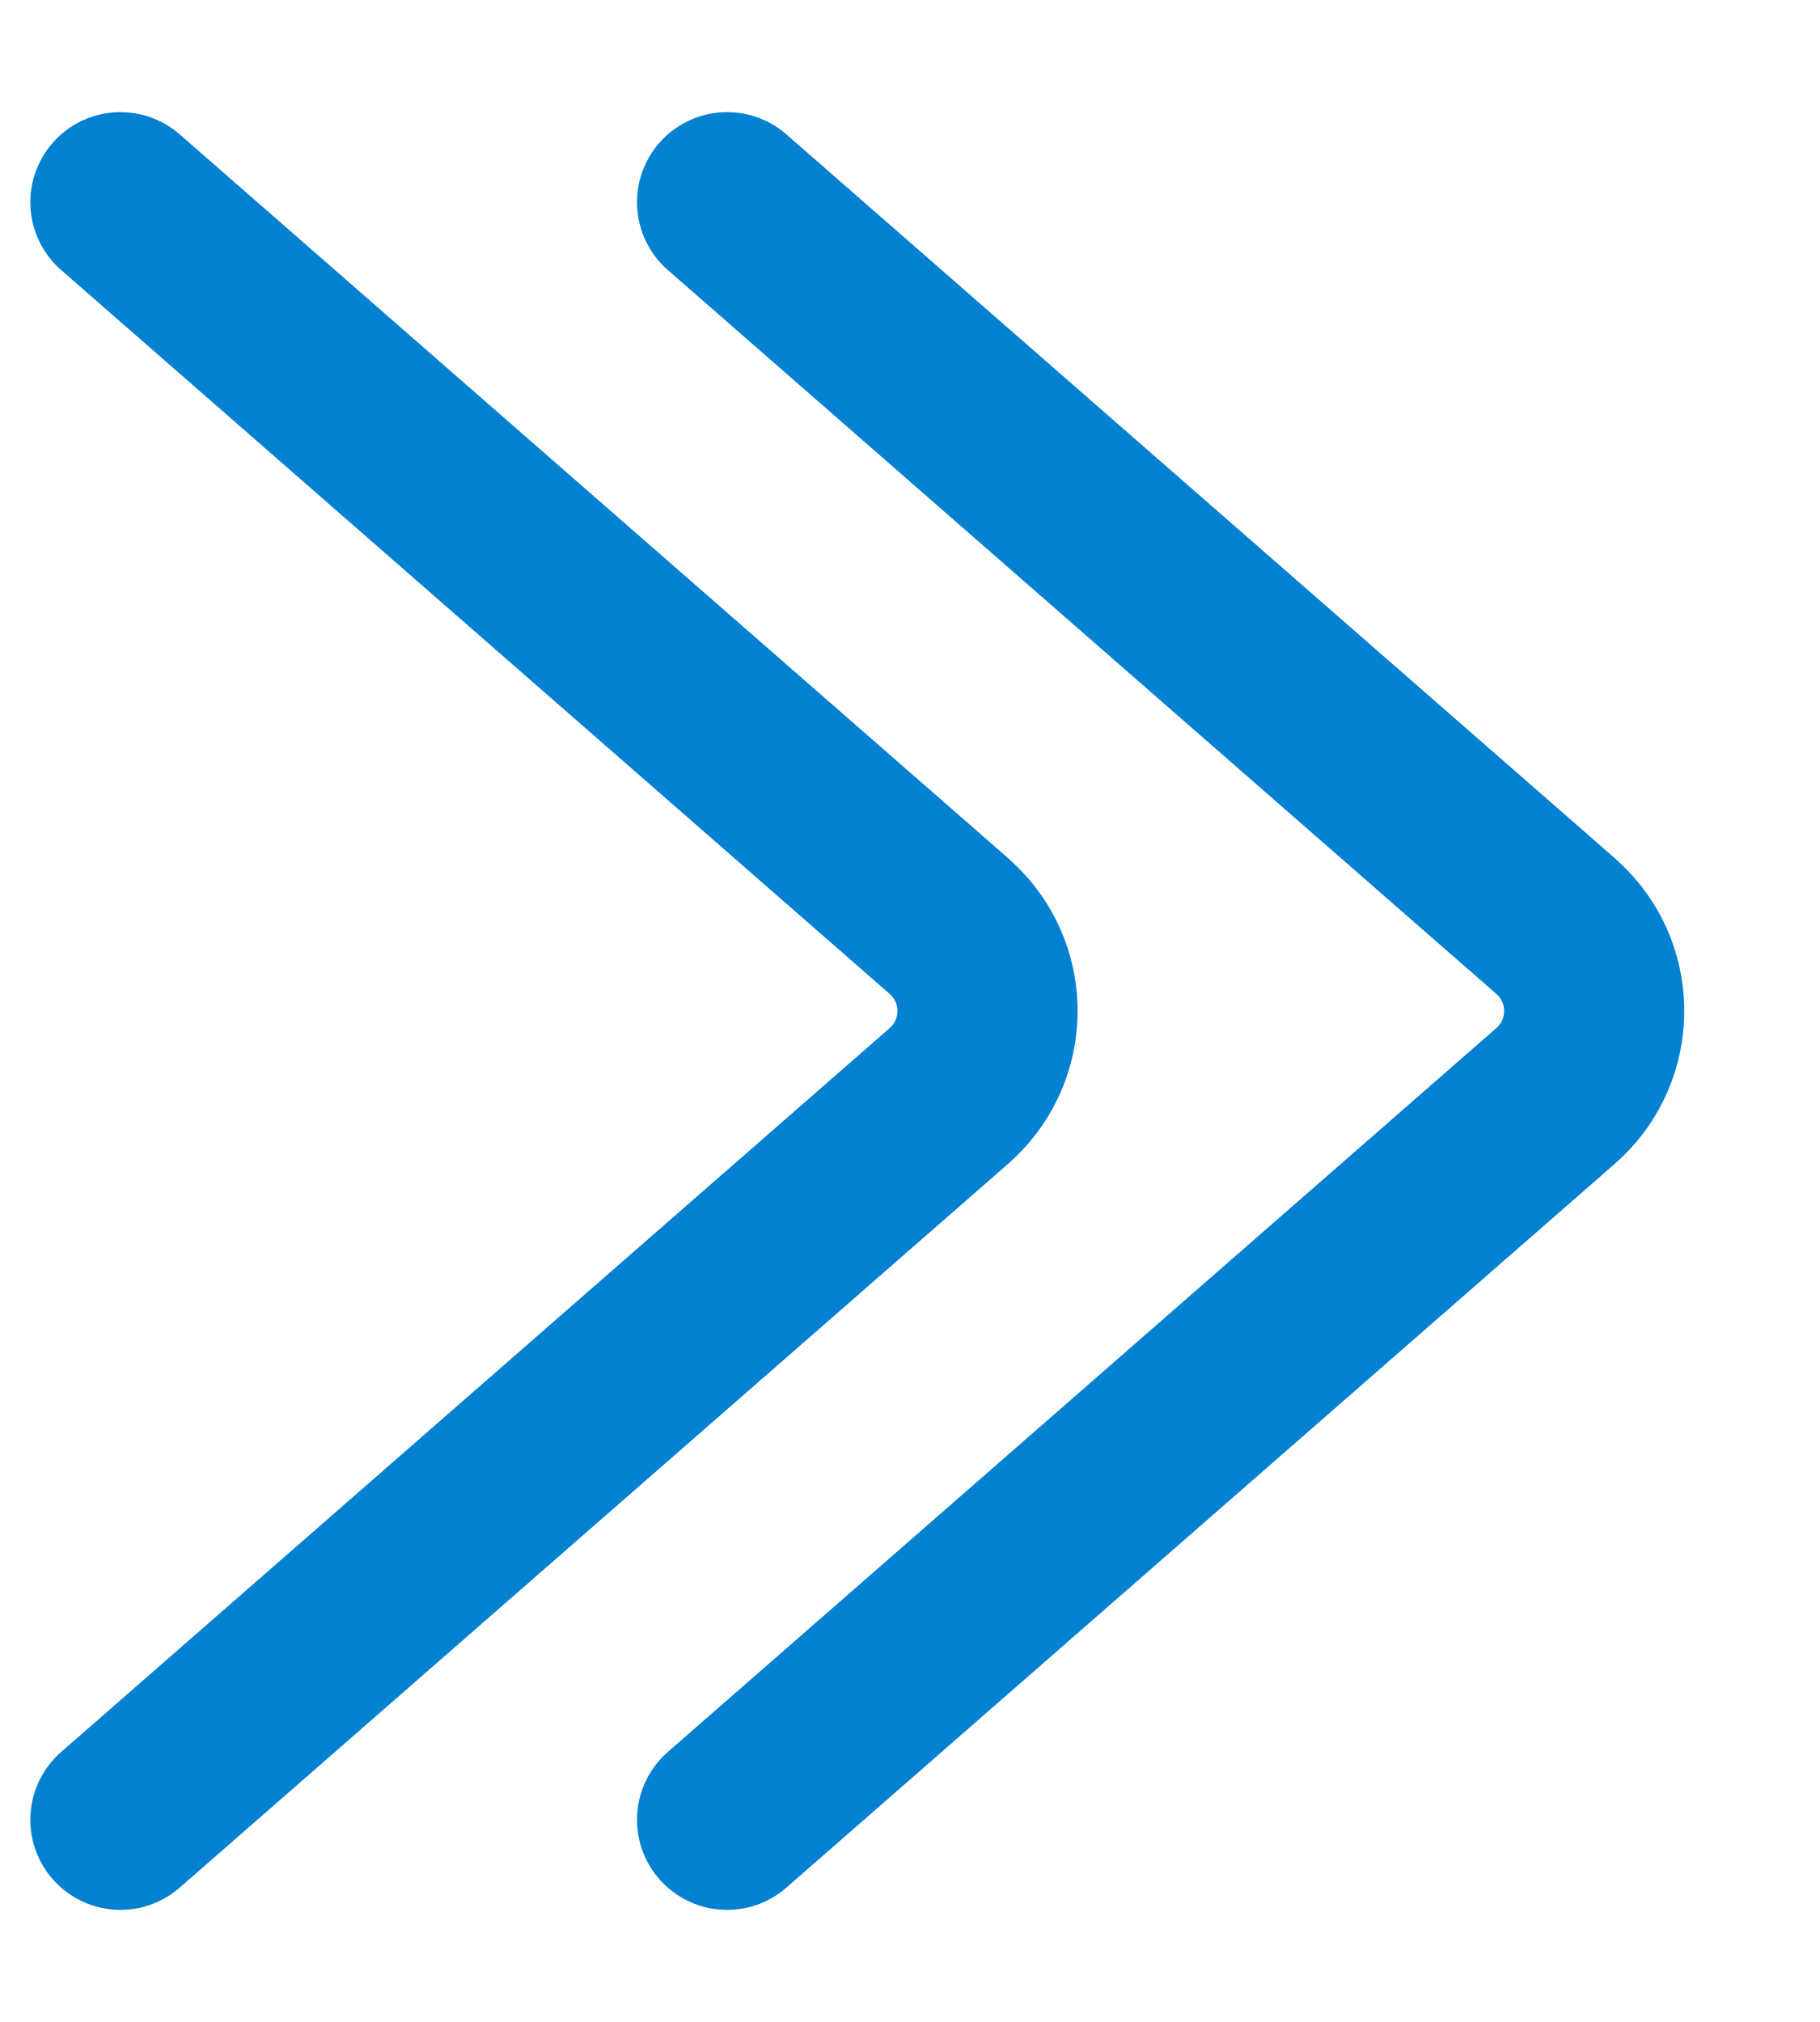
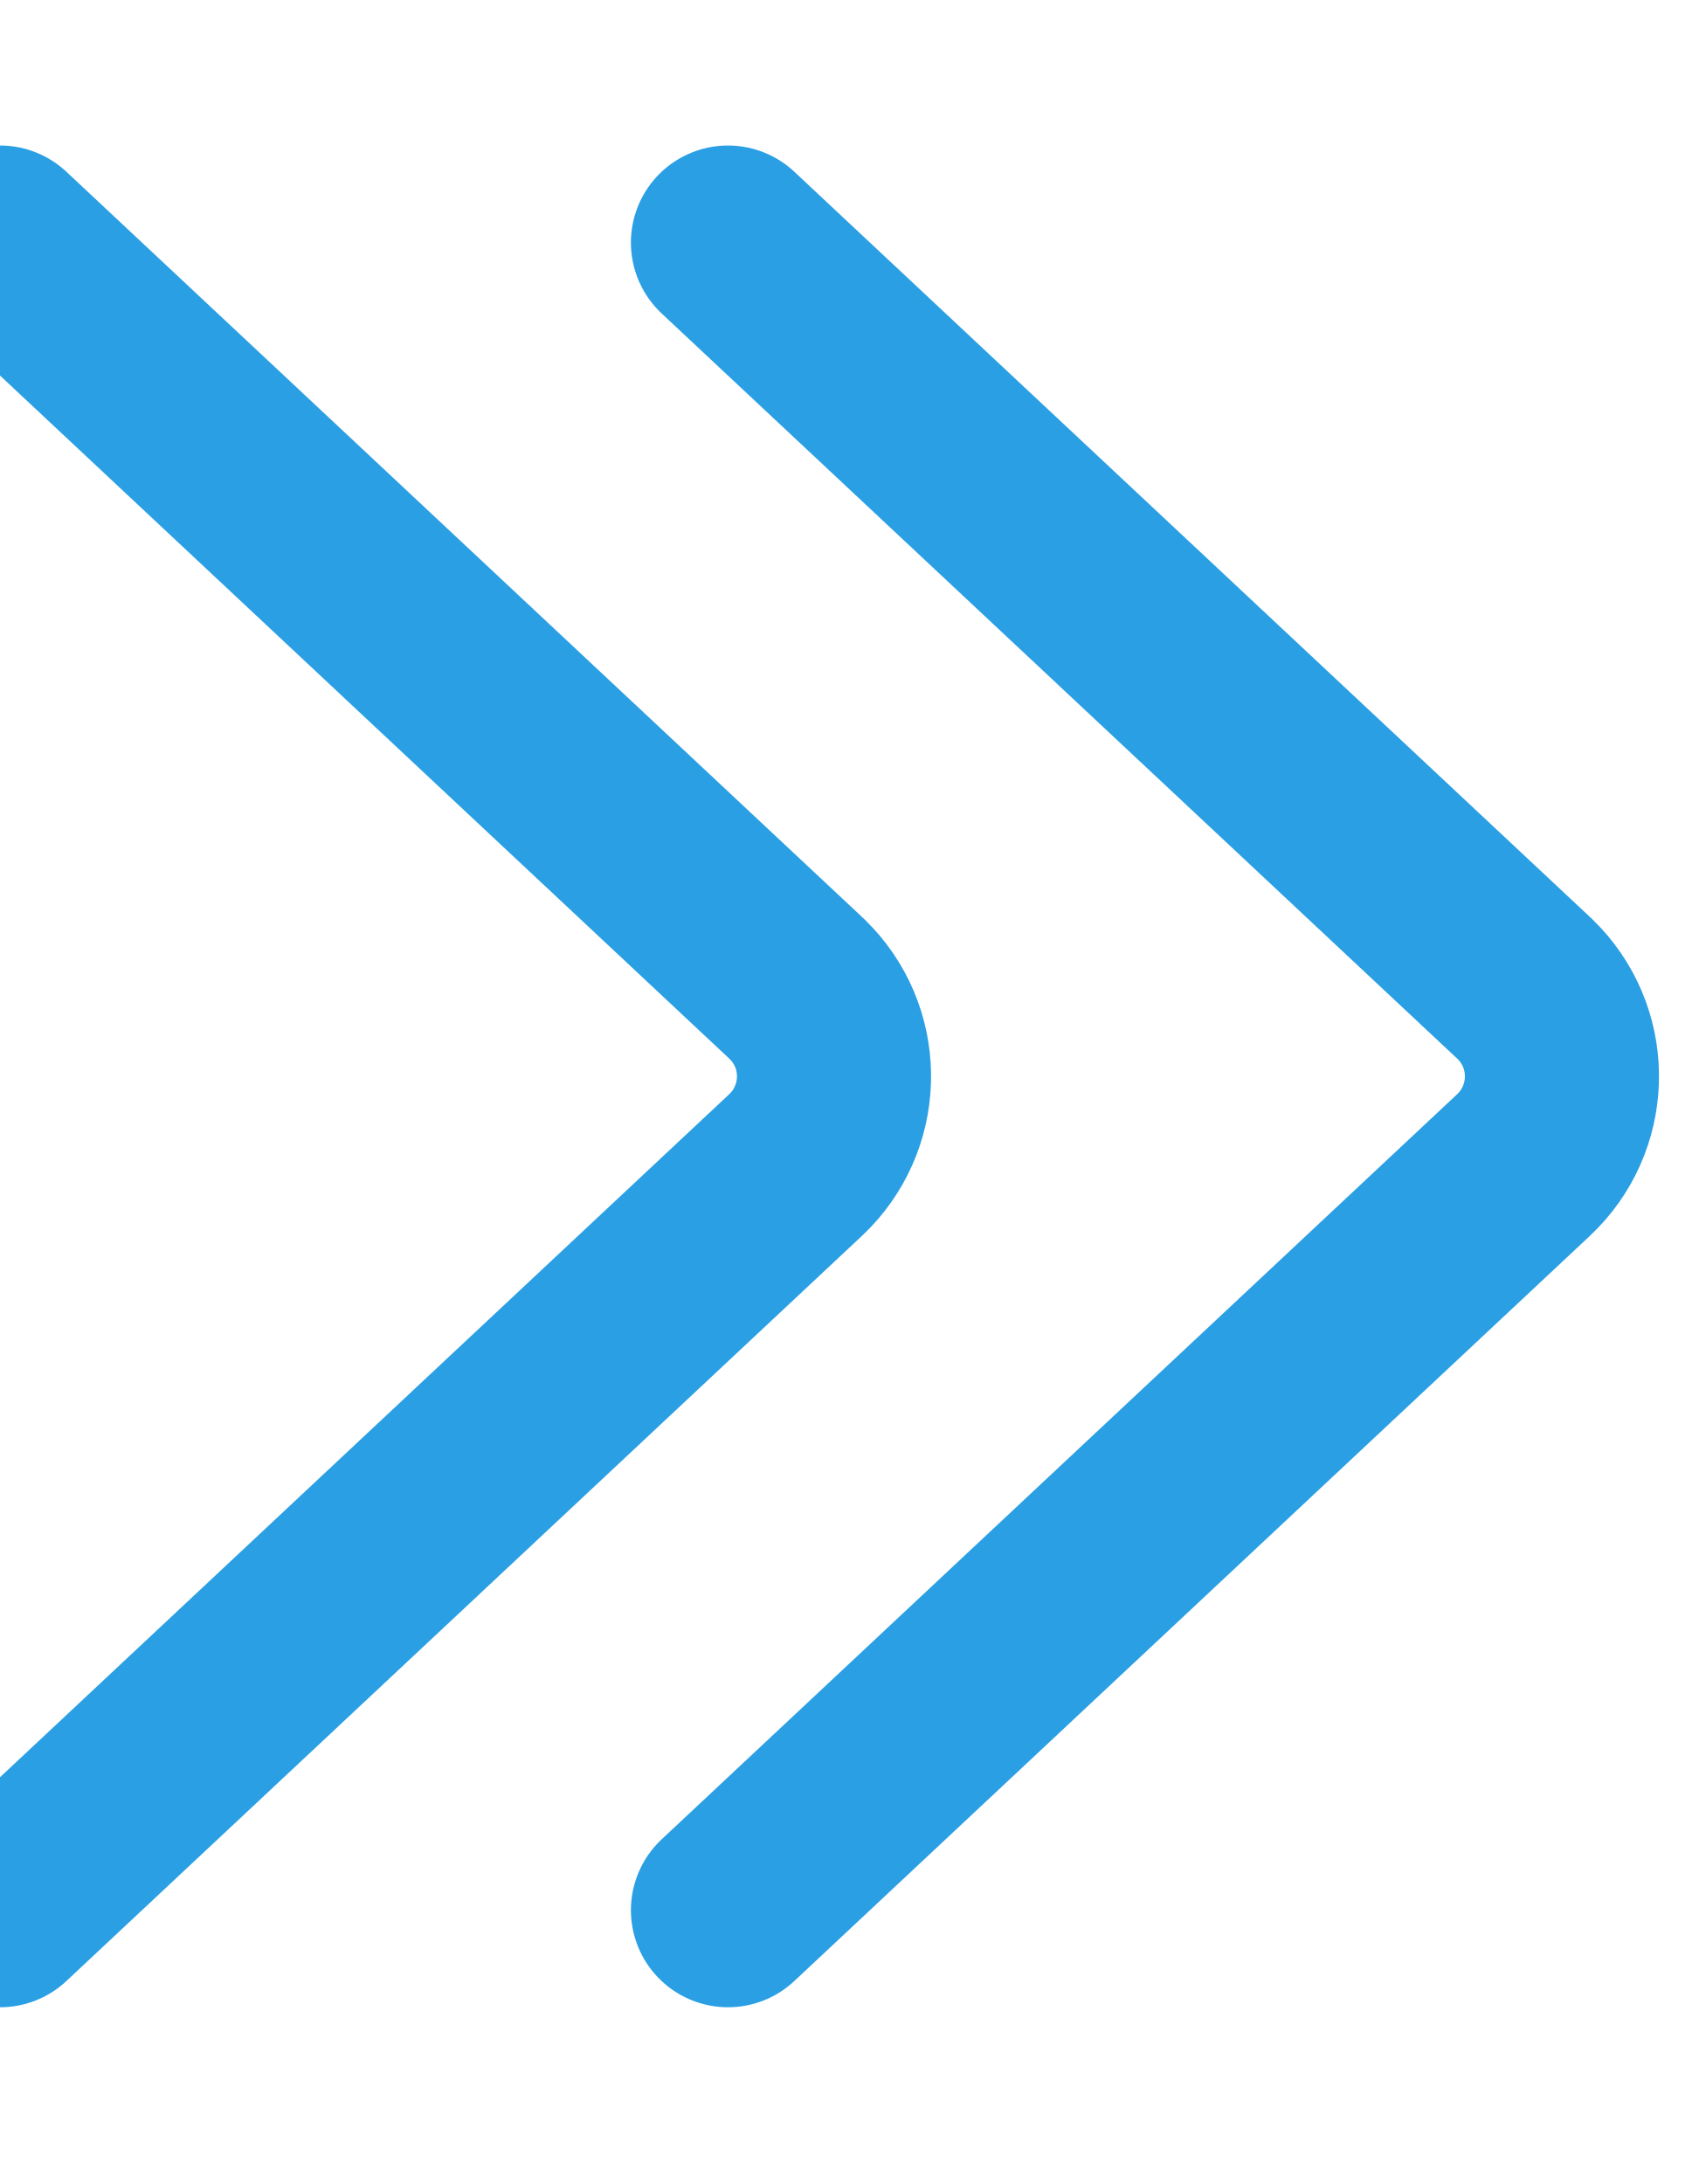
- <svg xmlns="http://www.w3.org/2000/svg" width="9px" height="10px" viewBox="0 0 9 10" version="1.1">
-   <g id="杂项" stroke="none" stroke-width="1" fill="none" fill-rule="evenodd" stroke-linecap="round">
-     <g id="iPhone-SE" transform="translate(-365, -171)" fill-rule="nonzero" stroke="#0581D1" stroke-width="0.891">
-       <g id="悬停" transform="translate(365.5955, 172)">
-         <path d="M-2,2 L1.58,6.097 C1.783,6.329 2.135,6.353 2.367,6.15 C2.385,6.134 2.403,6.116 2.42,6.097 L6,2" id="直线-3-copy-2" transform="translate(2, 4) rotate(-90) translate(-2, -4) " />
-         <path d="M1,2 L4.58,6.097 C4.783,6.329 5.135,6.353 5.367,6.15 C5.385,6.134 5.403,6.116 5.42,6.097 L9,2" id="直线-3-copy-3" transform="translate(5, 4) rotate(-90) translate(-5, -4) " />
+ <svg xmlns="http://www.w3.org/2000/svg" width="7px" height="9px" viewBox="0 0 7 9" version="1.1">
+   <g id="切图-+-杂项" stroke="none" stroke-width="1" fill="none" fill-rule="evenodd" stroke-linecap="round">
+     <g id="iPhone-SE" transform="translate(-290, -440)" fill-rule="nonzero" stroke="#2A9FE4" stroke-width="0.8">
+       <g id="全部电台-copy" transform="translate(290, 441)">
+         <path d="M-1.833,1.833 L1.238,5.112 C1.427,5.313 1.743,5.324 1.945,5.135 C1.953,5.128 1.96,5.12 1.968,5.112 L5.039,1.833" id="直线-3" transform="translate(1.602899, 3.435768) rotate(-90) translate(-1.602899, -3.435768) " />
+         <path d="M1.167,1.833 L4.238,5.112 C4.427,5.313 4.743,5.324 4.945,5.135 C4.953,5.128 4.96,5.12 4.968,5.112 L8.039,1.833" id="直线-3-copy" transform="translate(4.602899, 3.435768) rotate(-90) translate(-4.602899, -3.435768) " />
      </g>
    </g>
  </g>
</svg>
